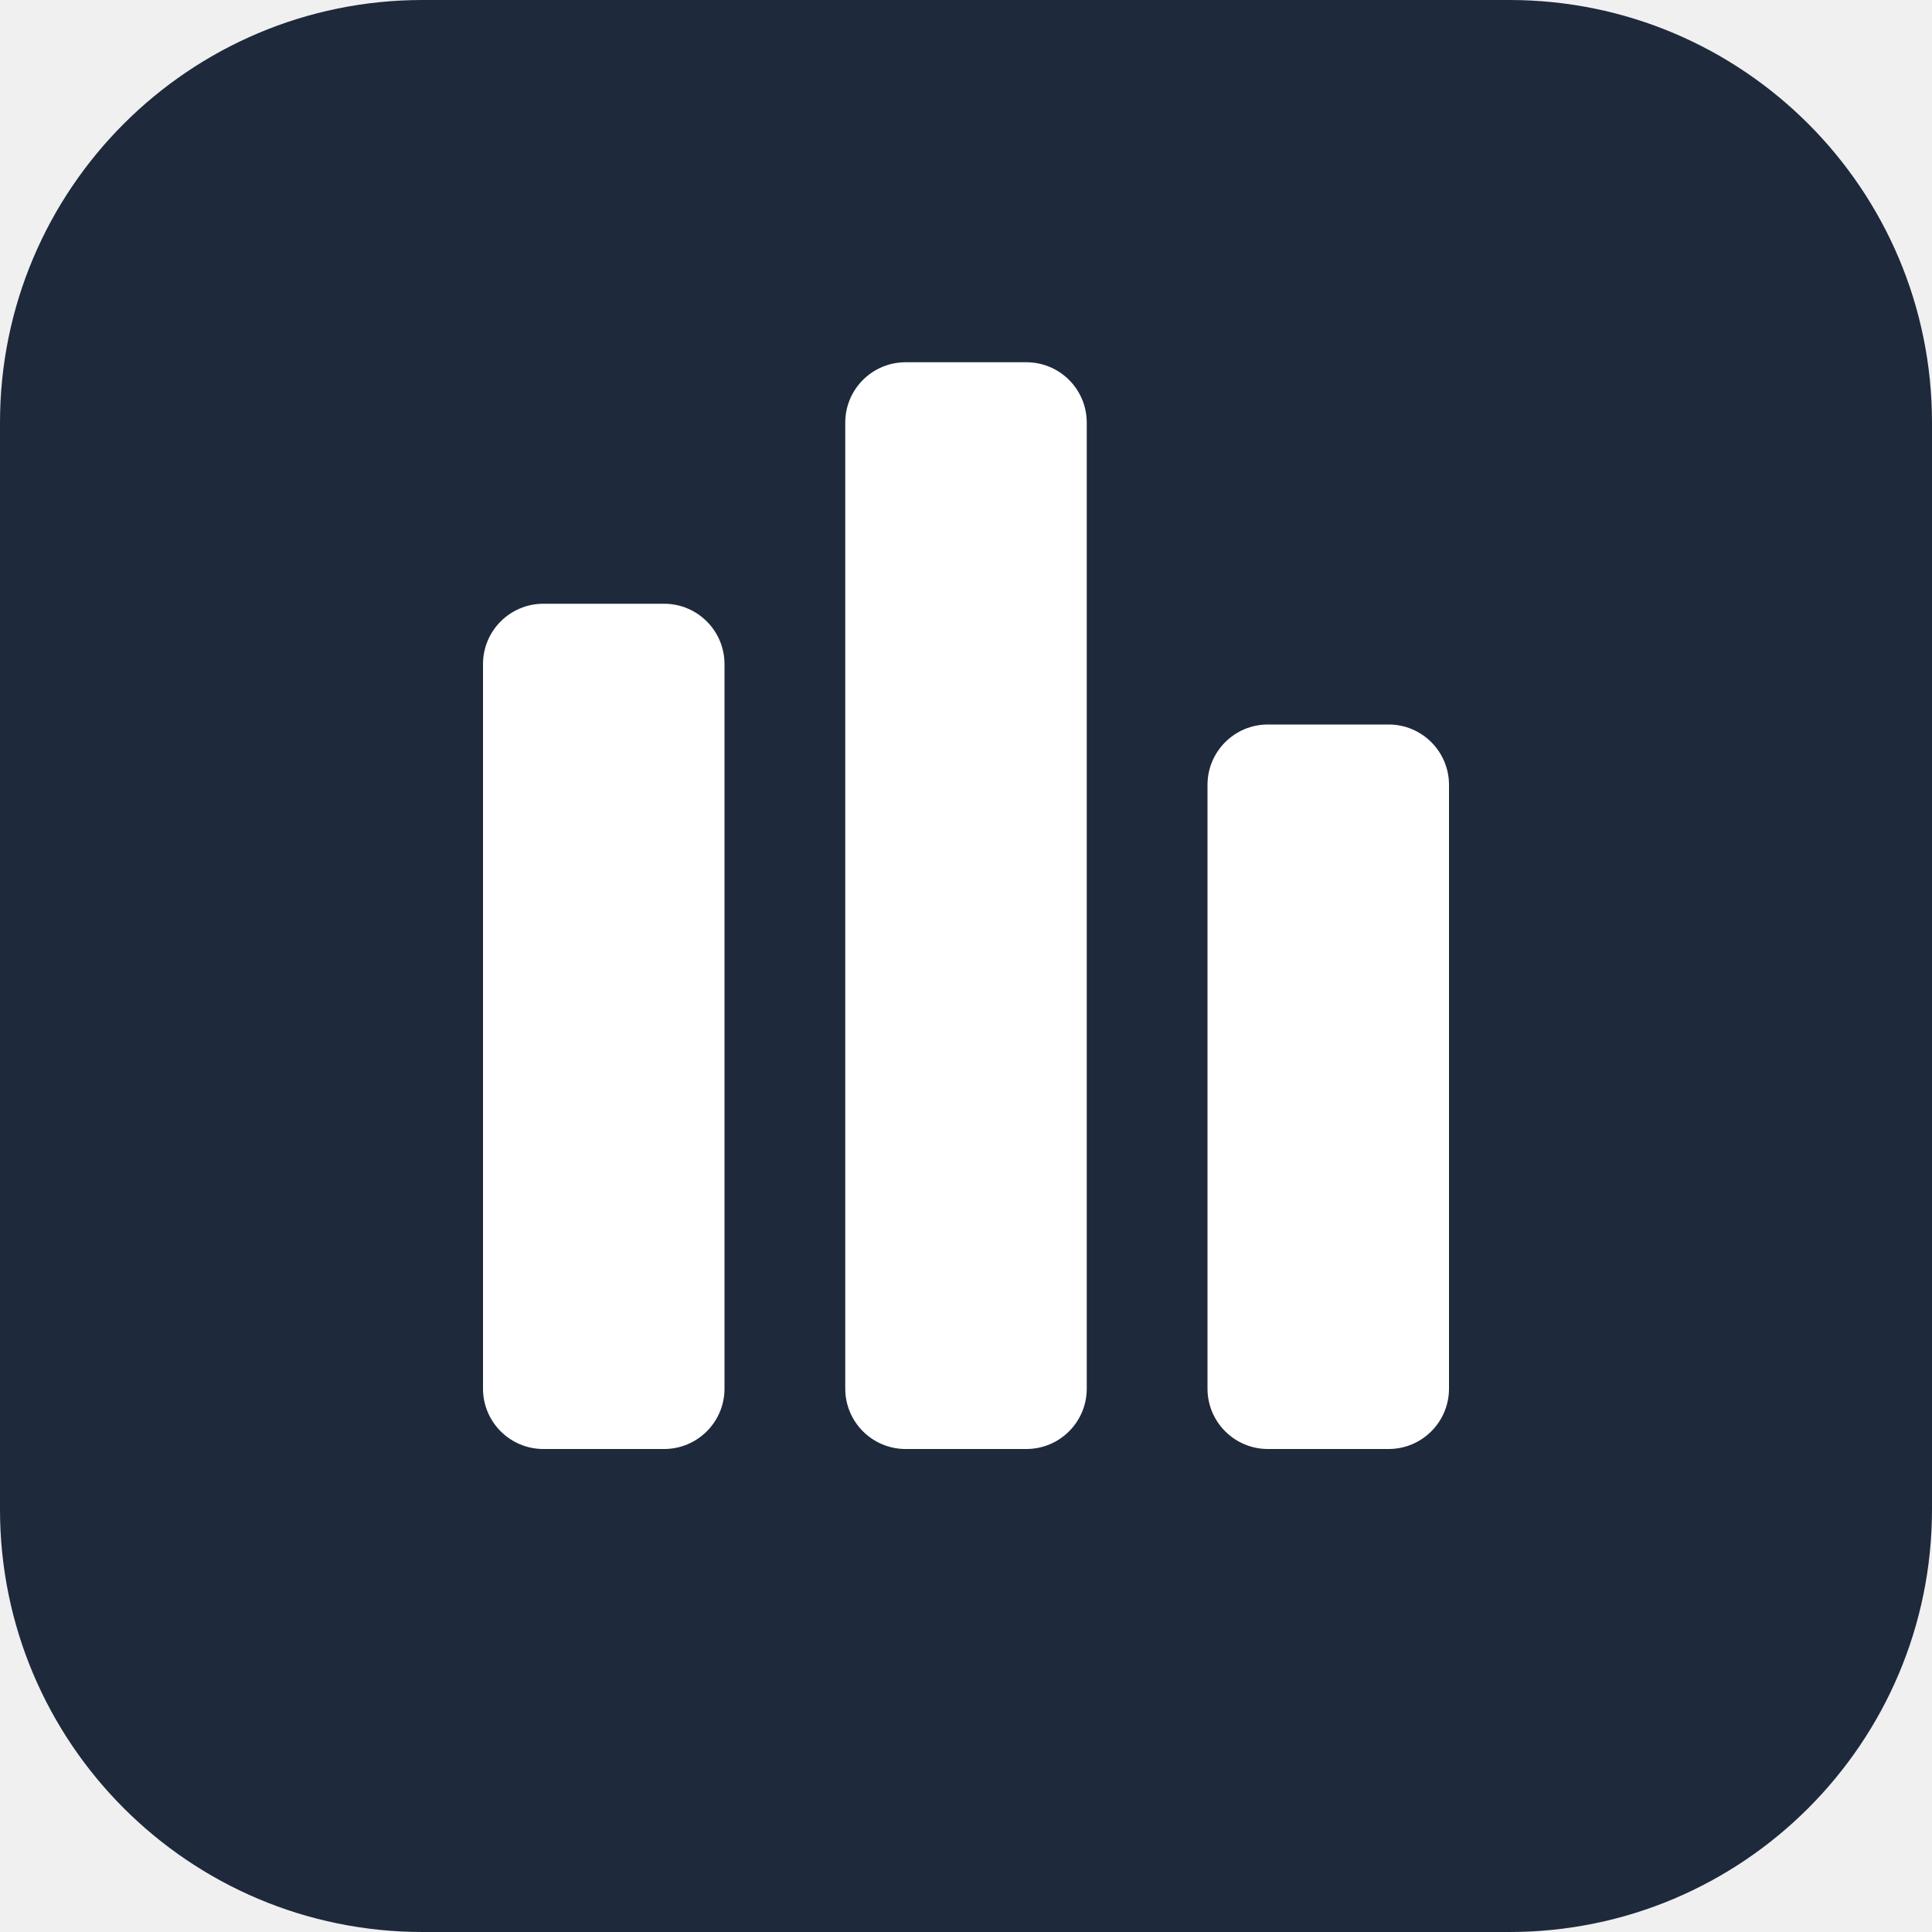
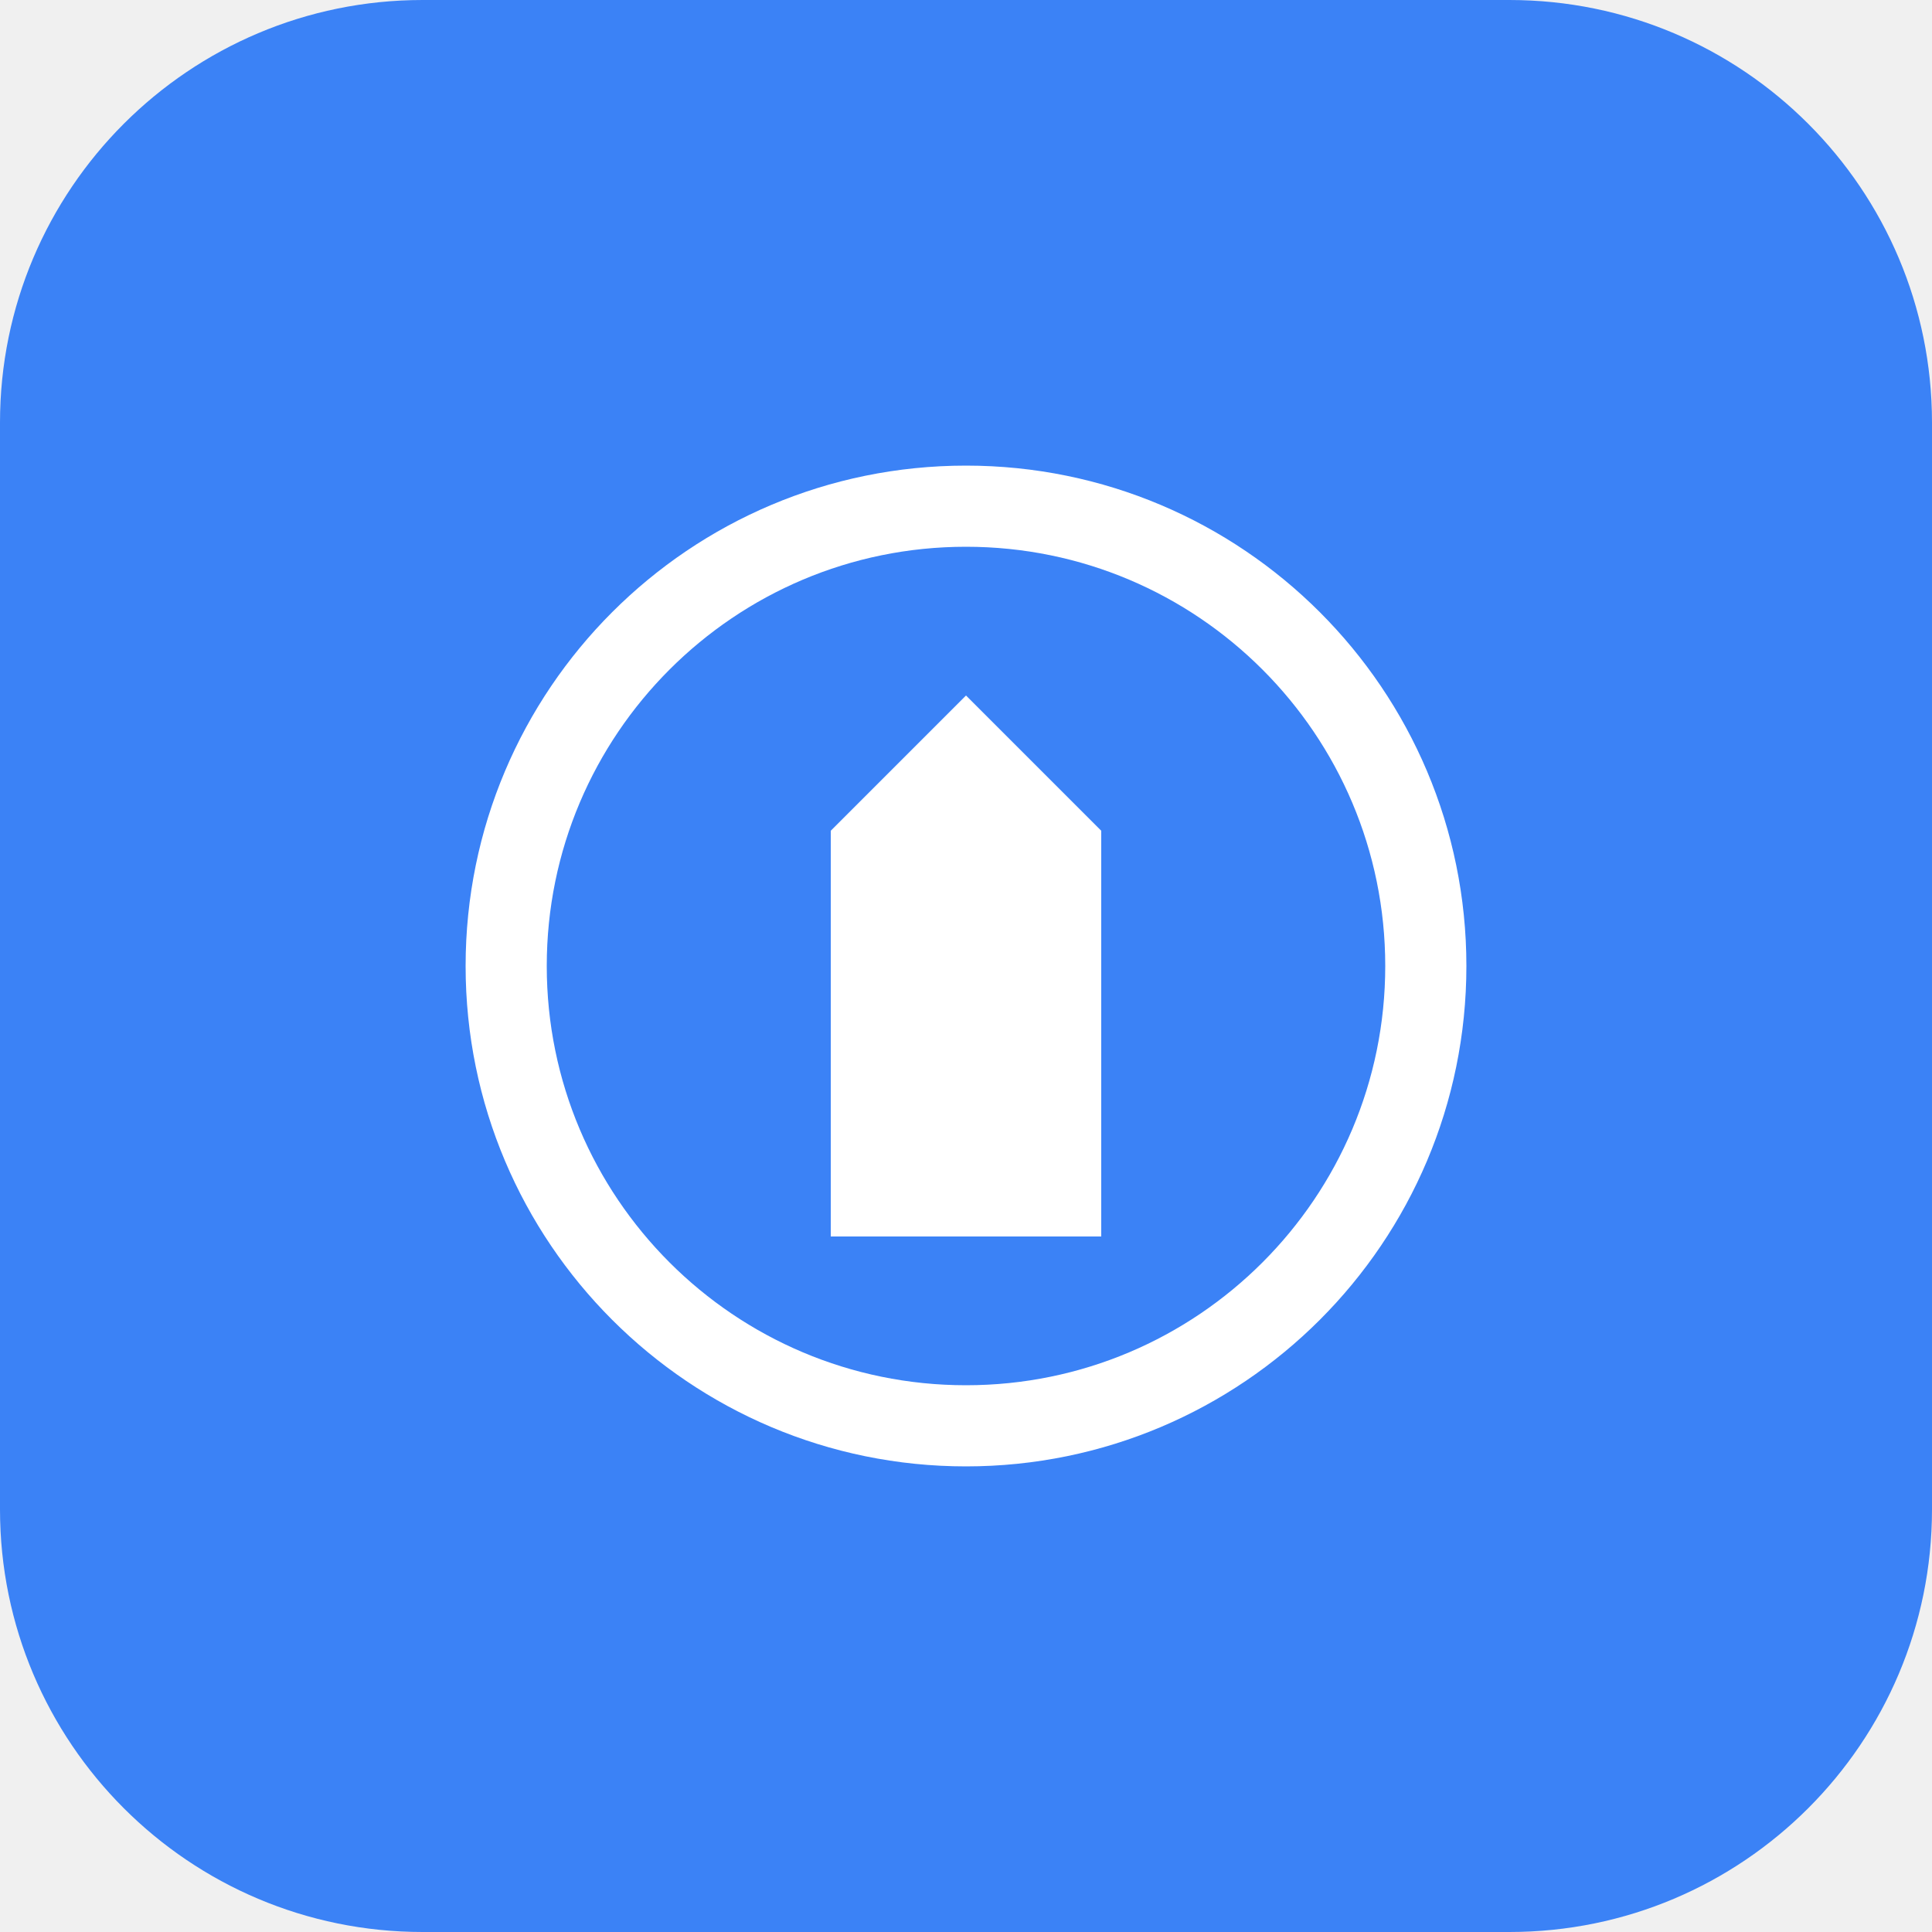
<svg xmlns="http://www.w3.org/2000/svg" viewBox="0 0 32 32" fill="none">
-   <rect width="32" height="32" rx="7" fill="#1e293b" />
-   <rect x="8" y="10" width="4" height="14" rx="1" fill="white" />
-   <rect x="14" y="6" width="4" height="18" rx="1" fill="white" />
-   <rect x="20" y="12" width="4" height="12" rx="1" fill="white" />
+   <rect width="32" height="32" rx="7" fill="#3B82F6" />
+   <g transform="translate(4.8, 4.8) scale(0.224)">
+     <circle cx="50" cy="50" r="34" fill="none" stroke="white" stroke-width="6" />
+     <path d="M50 30 L60 40 L60 70 L40 70 L40 40 Z" fill="white" />
+   </g>
</svg>
